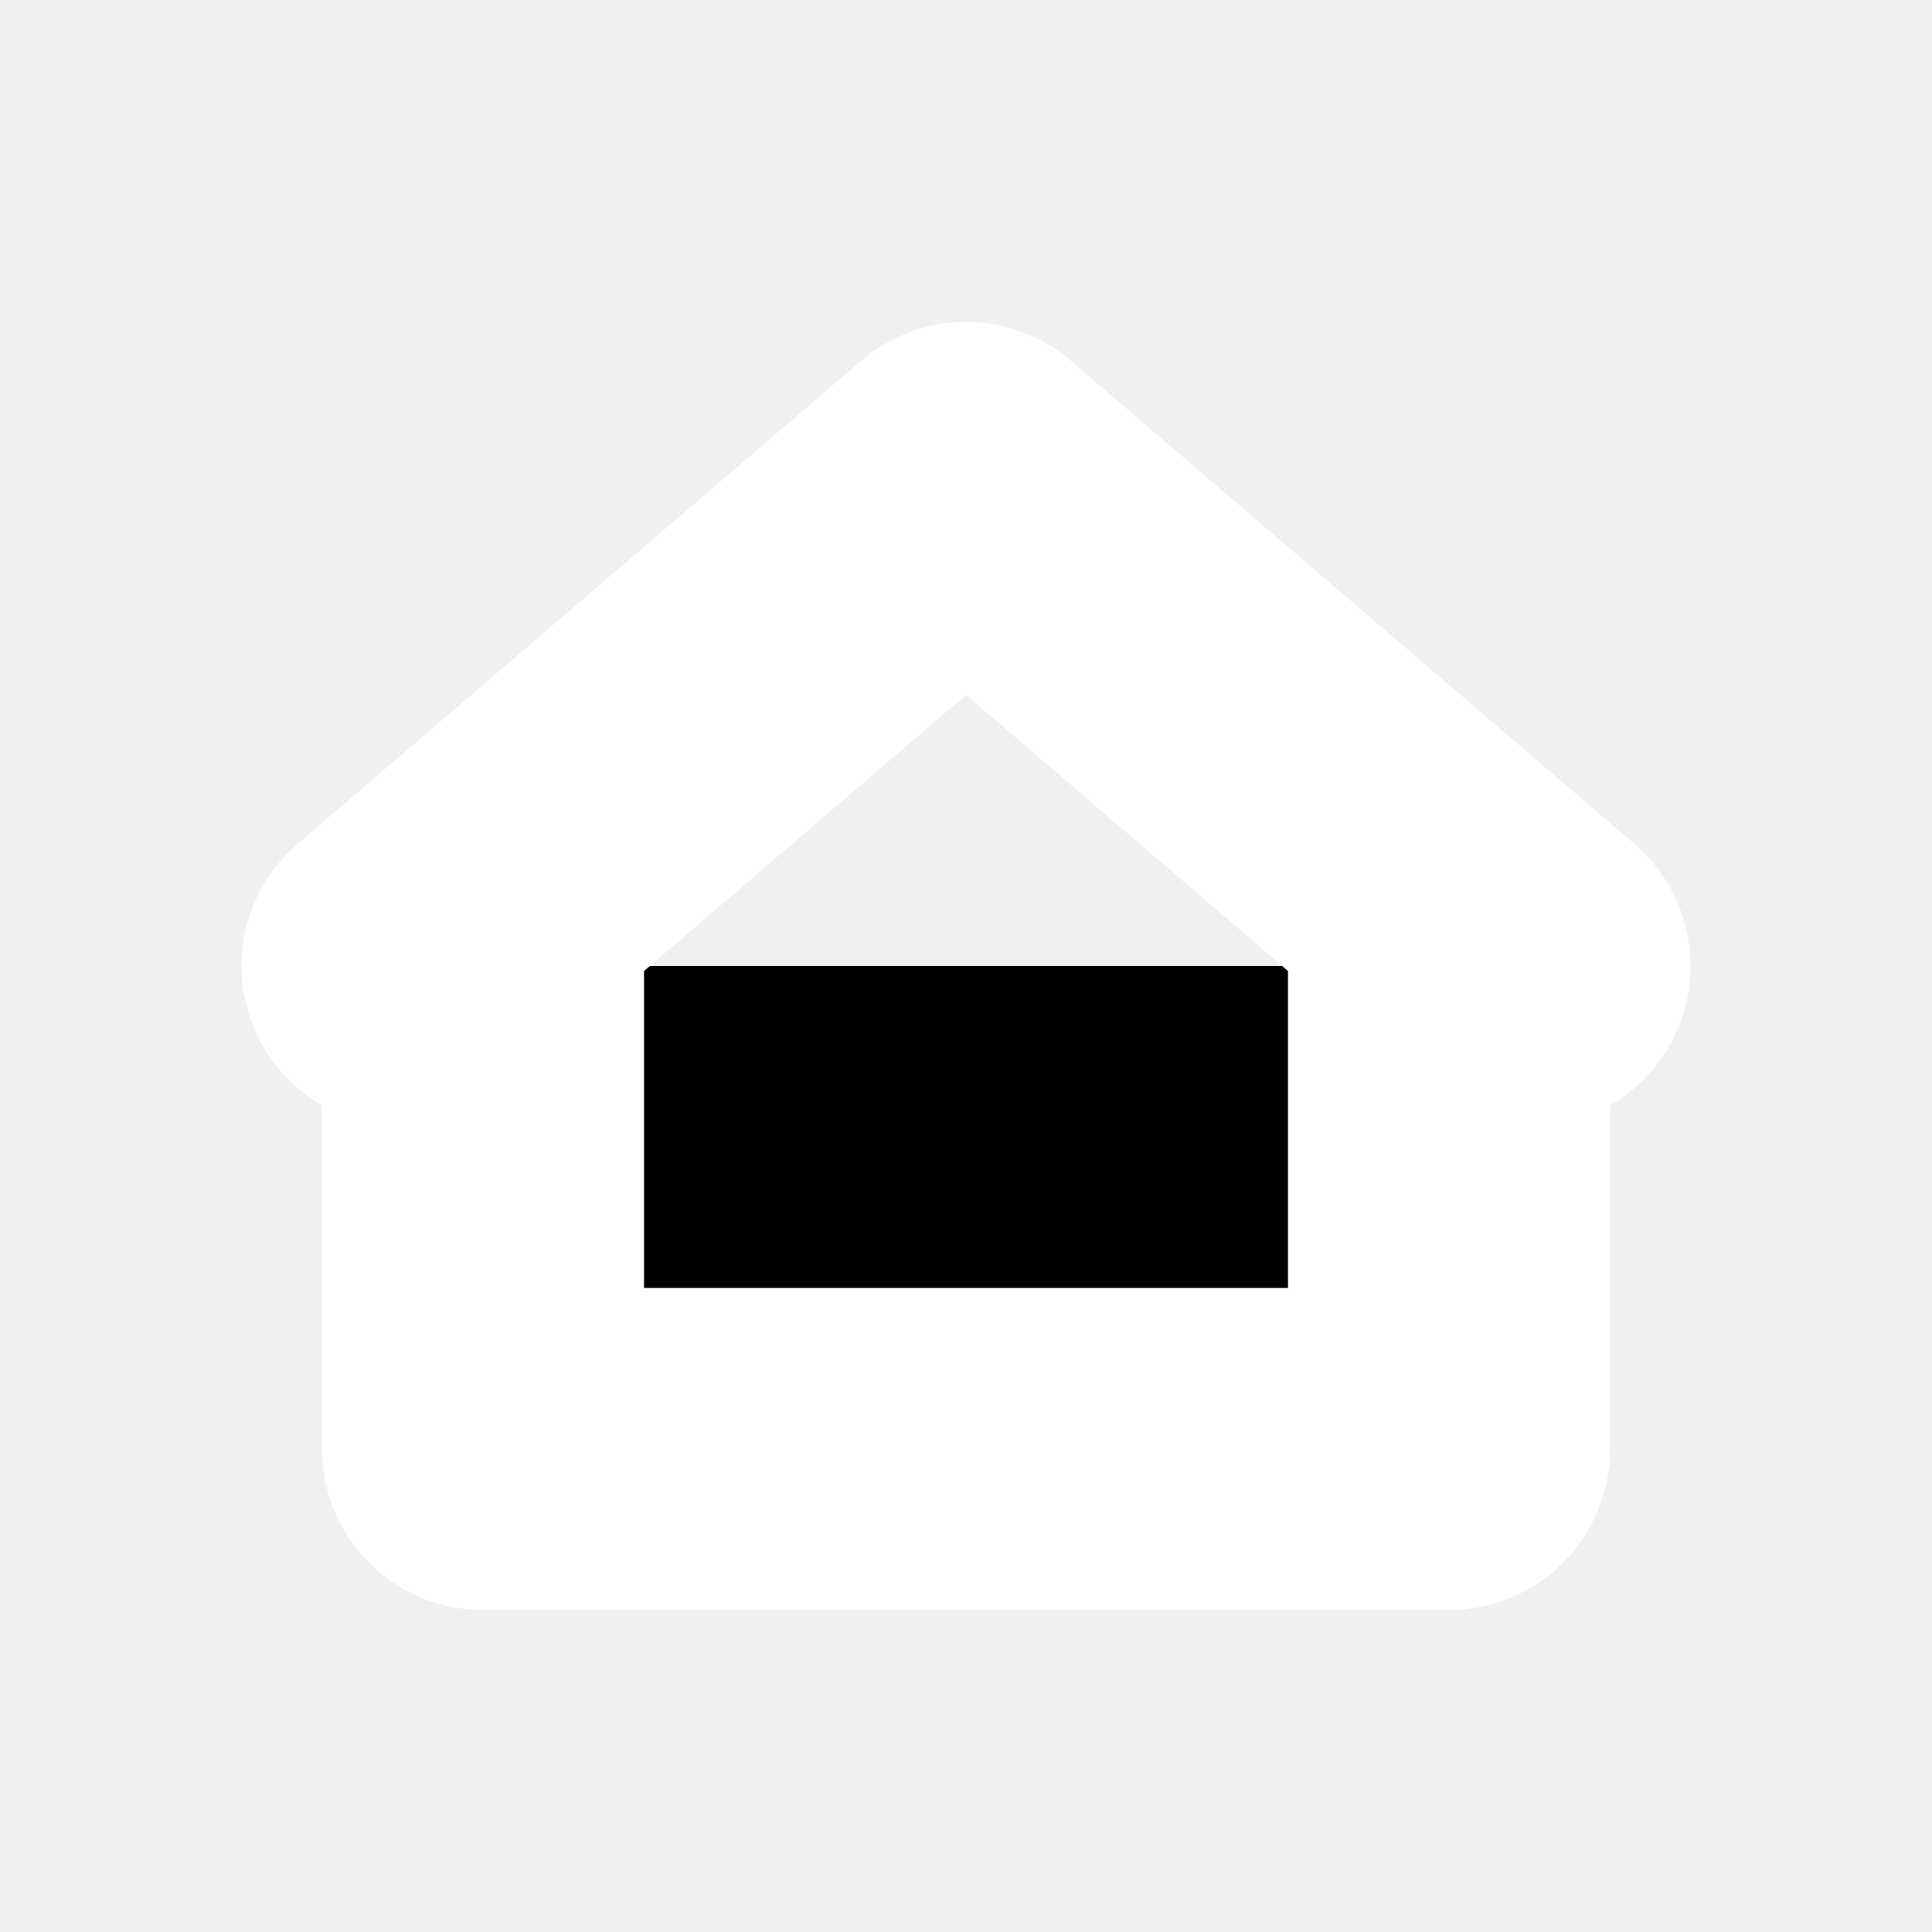
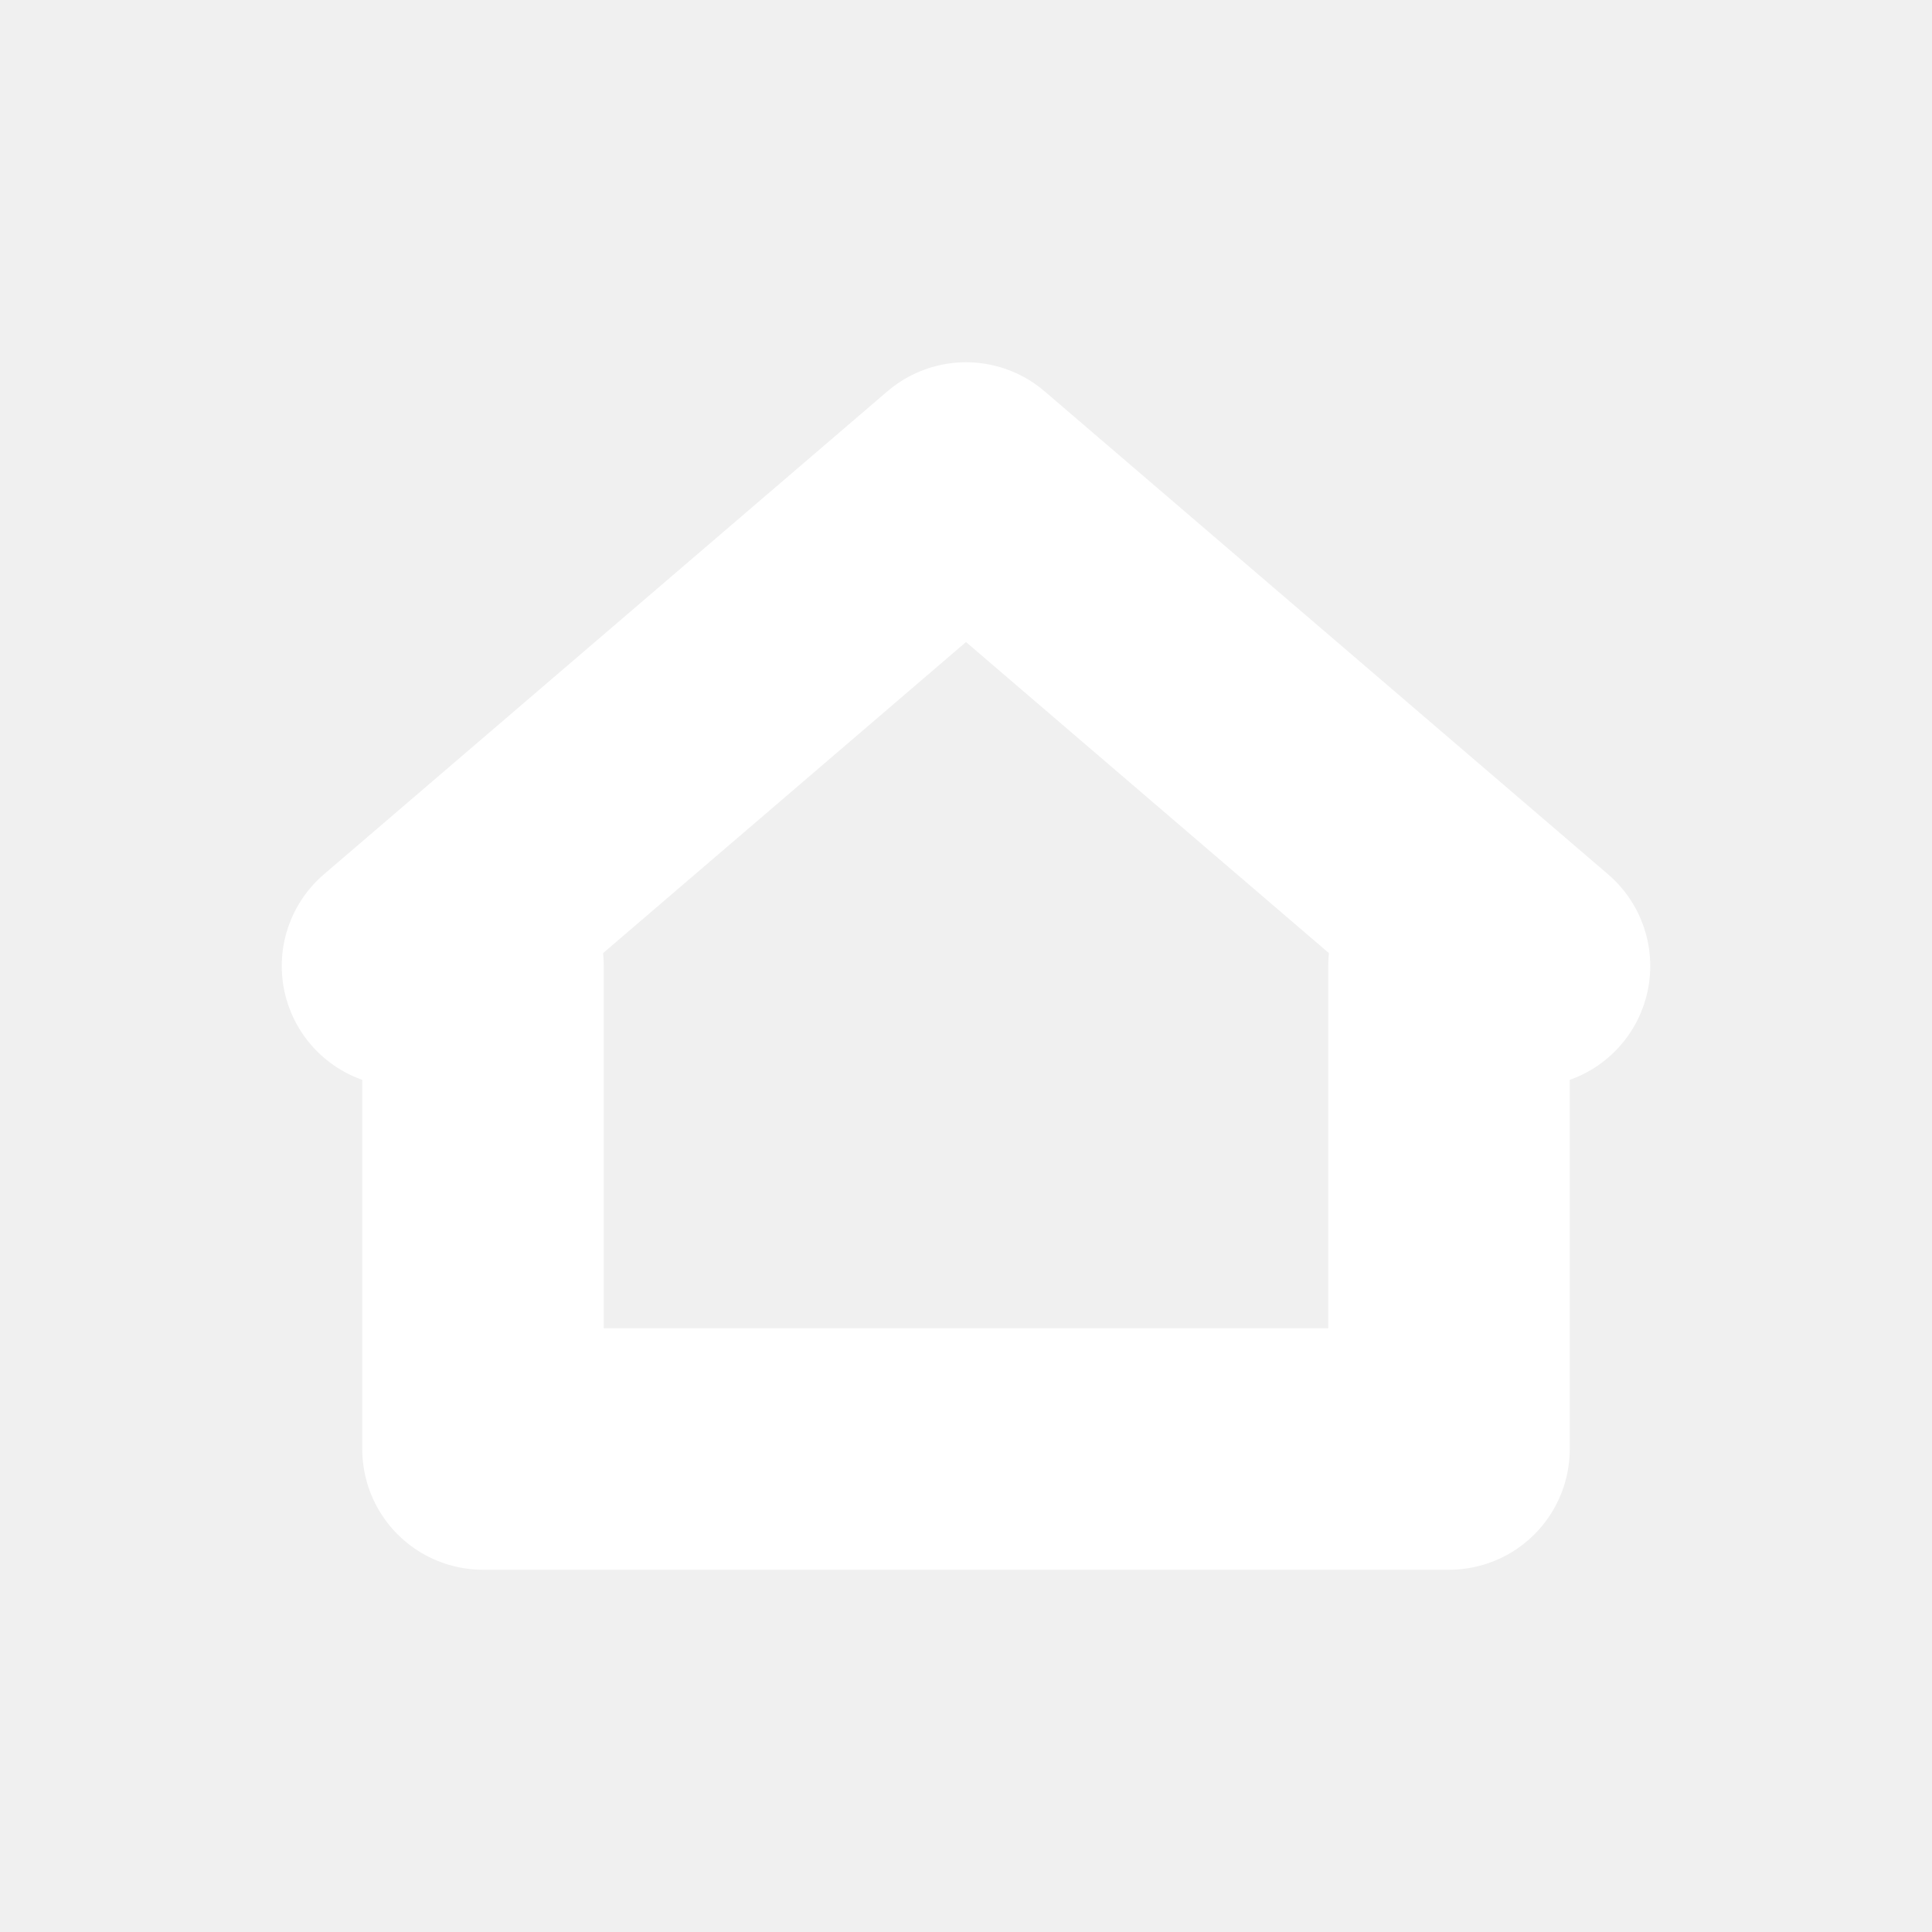
<svg xmlns="http://www.w3.org/2000/svg" viewBox="0 0 24 24" width="24" height="24">
-   <path d="M12 6L5 12M12 6L19 12M6 12L6 18L18 18L18 12" stroke="white" stroke-width="4" stroke-linecap="round" stroke-linejoin="round" />
+   <path d="M12 6L5 12M12 6L19 12M6 12L6 18L18 18L18 12" fill="none" stroke="white" stroke-width="3" stroke-linecap="round" stroke-linejoin="round" />
</svg>
